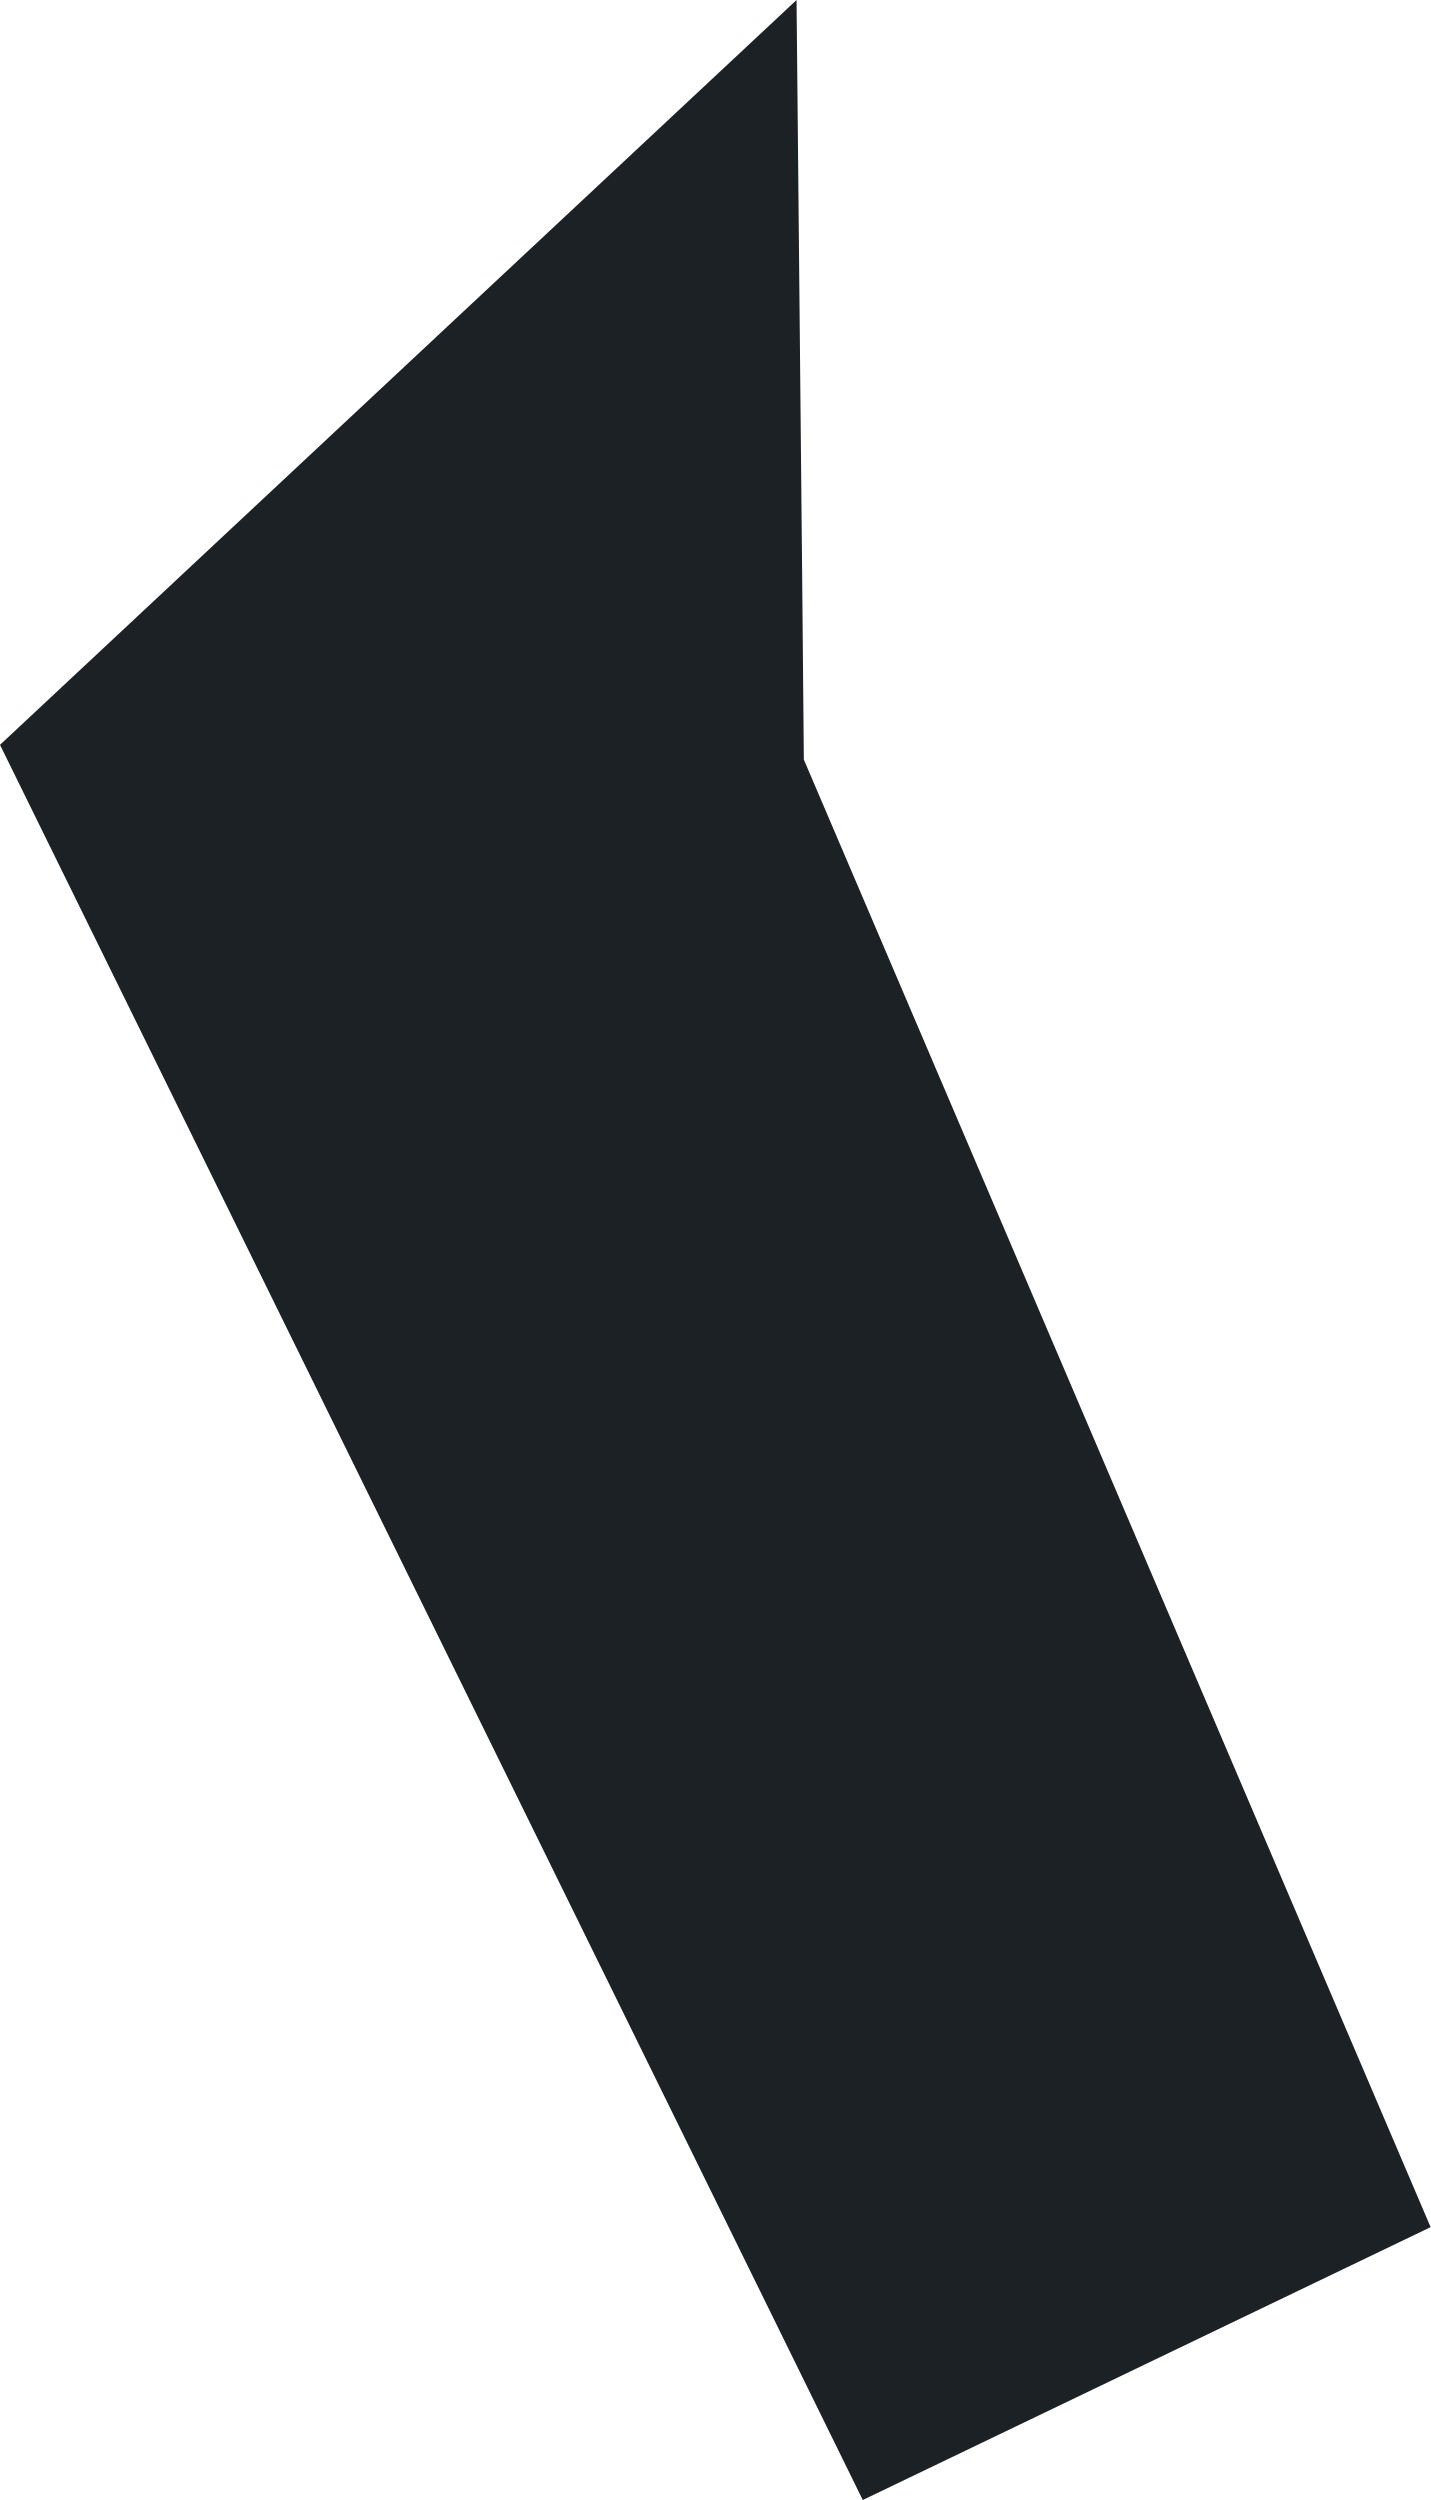
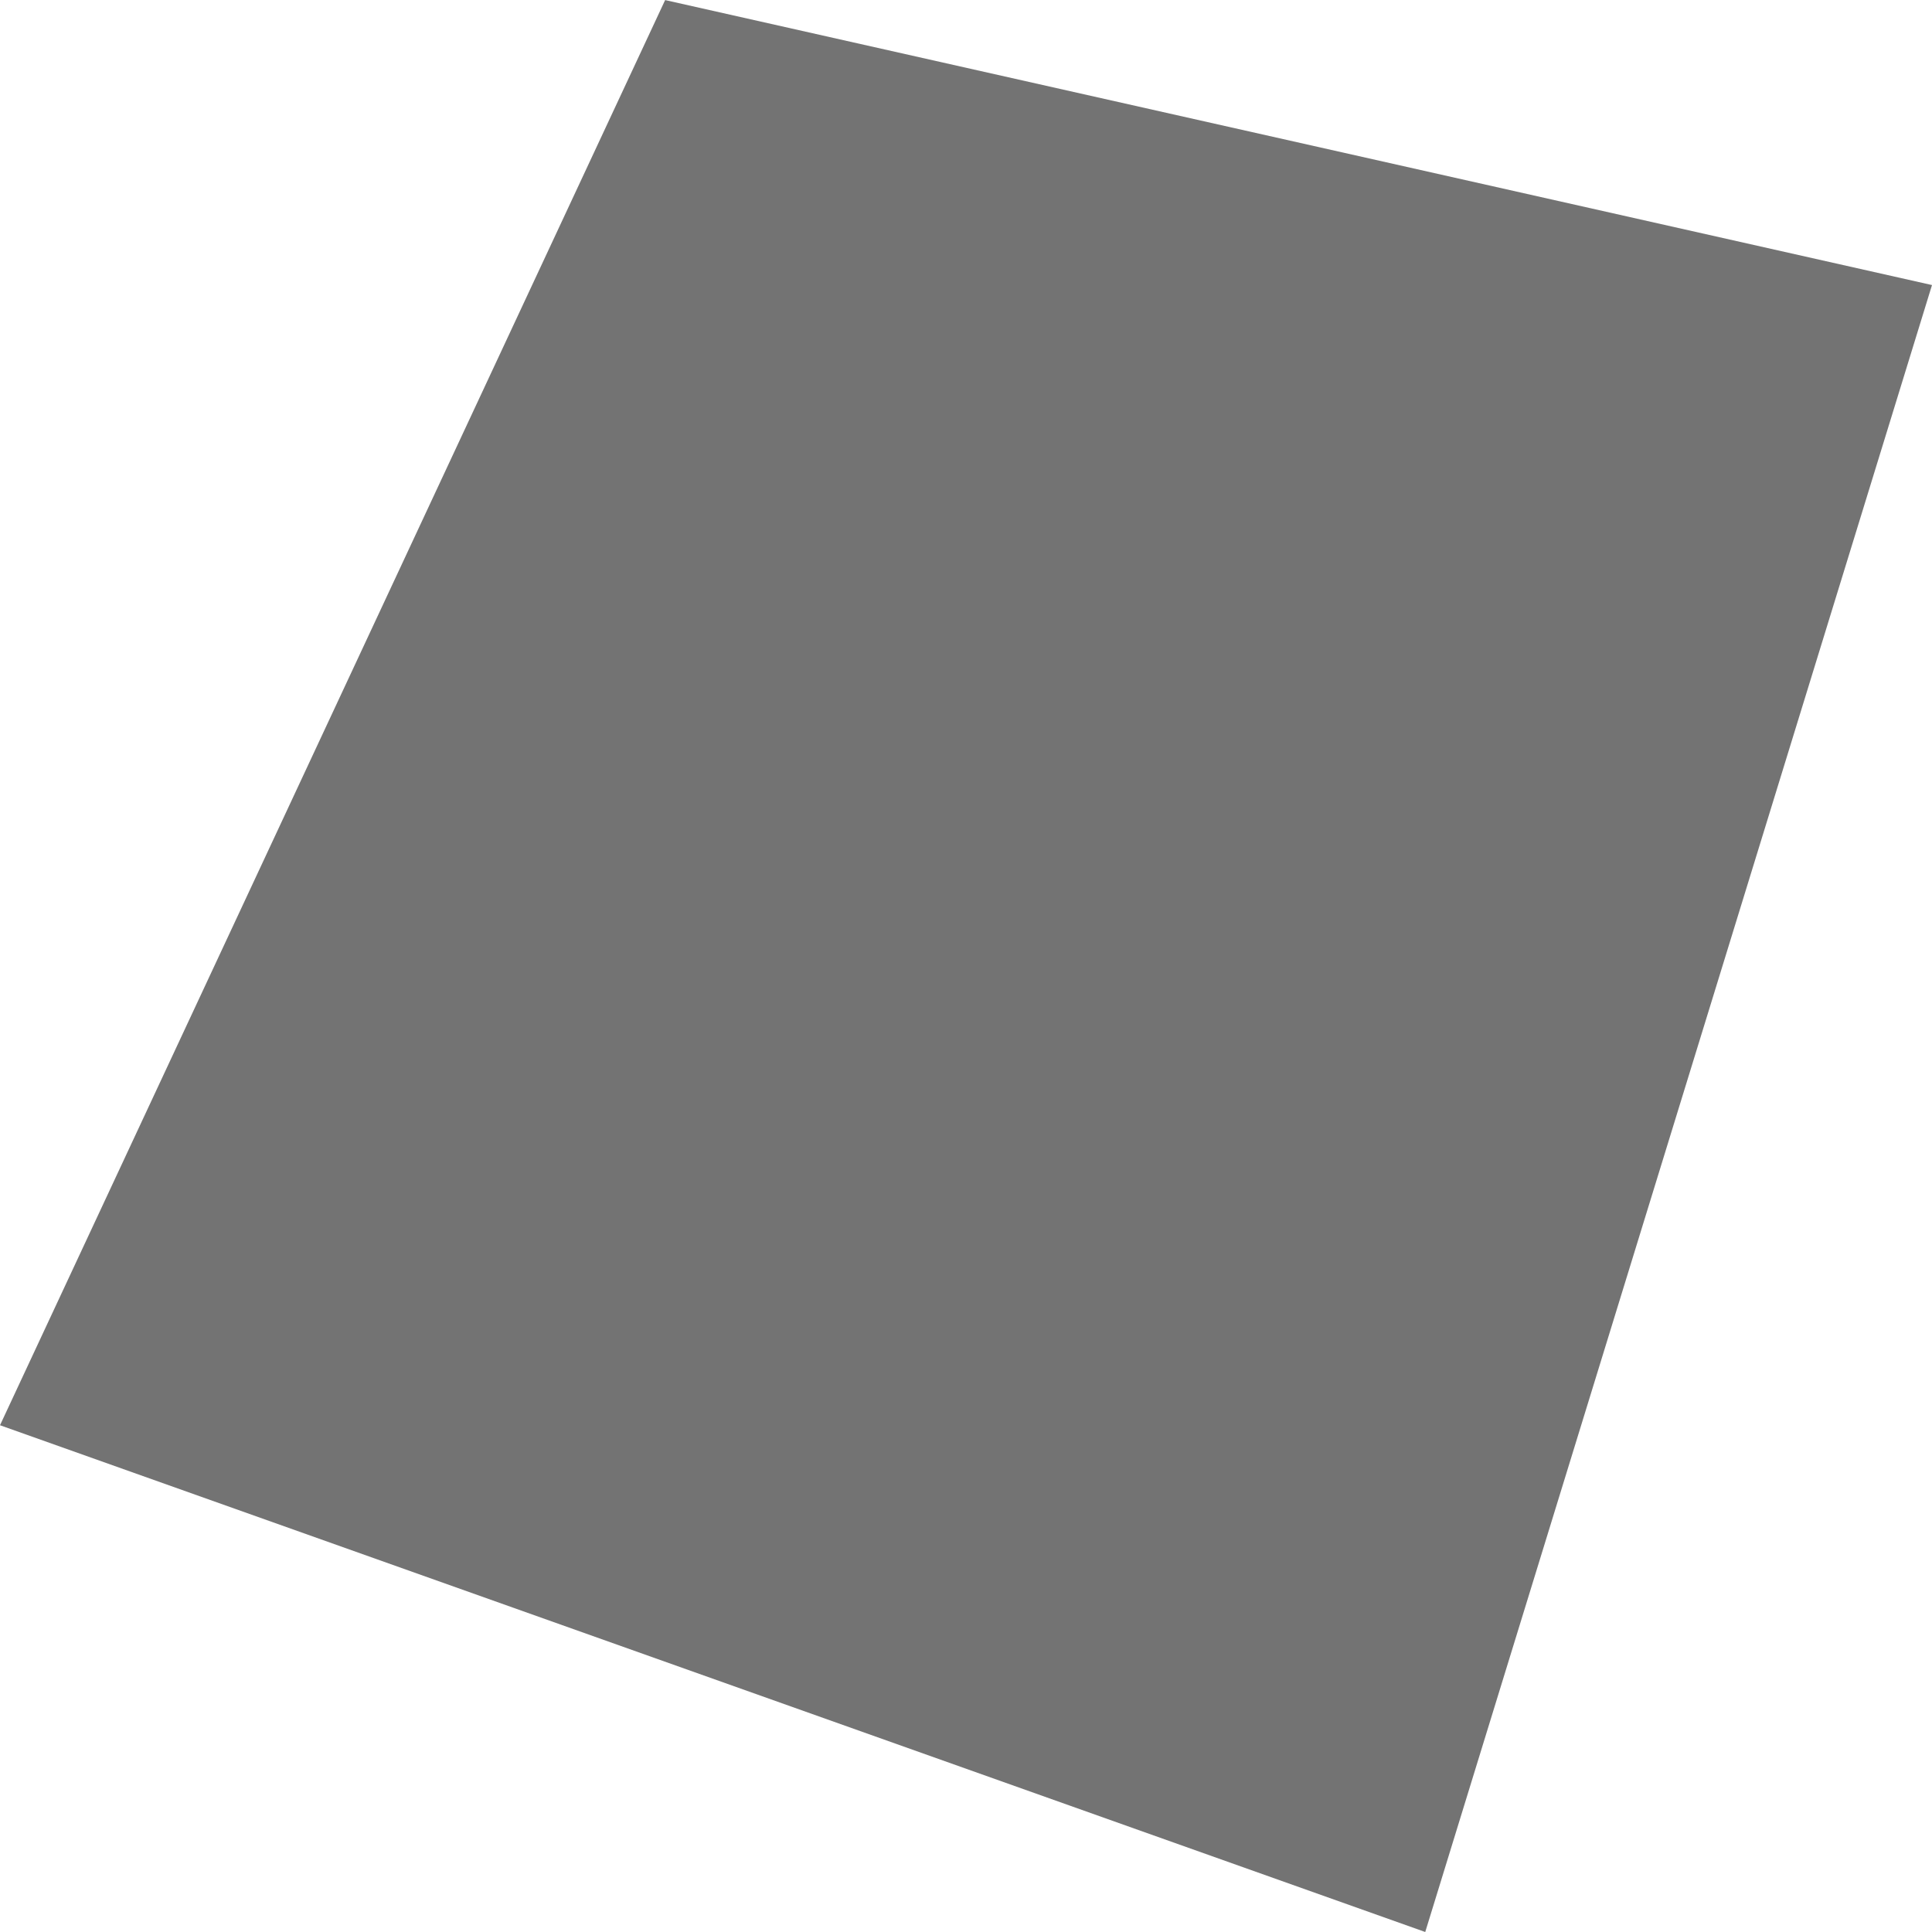
- <svg xmlns="http://www.w3.org/2000/svg" width="84.499" height="147.656" viewBox="0 0 84.499 147.656">
+ <svg xmlns="http://www.w3.org/2000/svg" width="26.569" height="26.569" viewBox="0 0 26.569 26.569">
  <defs>
-     <style>.a{fill:#1c2126;}</style>
+     <style>.a{fill:#737373;}</style>
  </defs>
-   <path class="a" d="M419.742,300.409,438.175,337.9,470.7,404.073l33.538-16.116L467.219,301.28l-.1-10.911-.331-33.952Z" transform="translate(-419.742 -256.417)" />
+   <path class="a" d="M546.937,410.754l19.6,6.969,6.969-22.649-17.422-3.919Z" transform="translate(-546.937 -391.154)" />
</svg>
